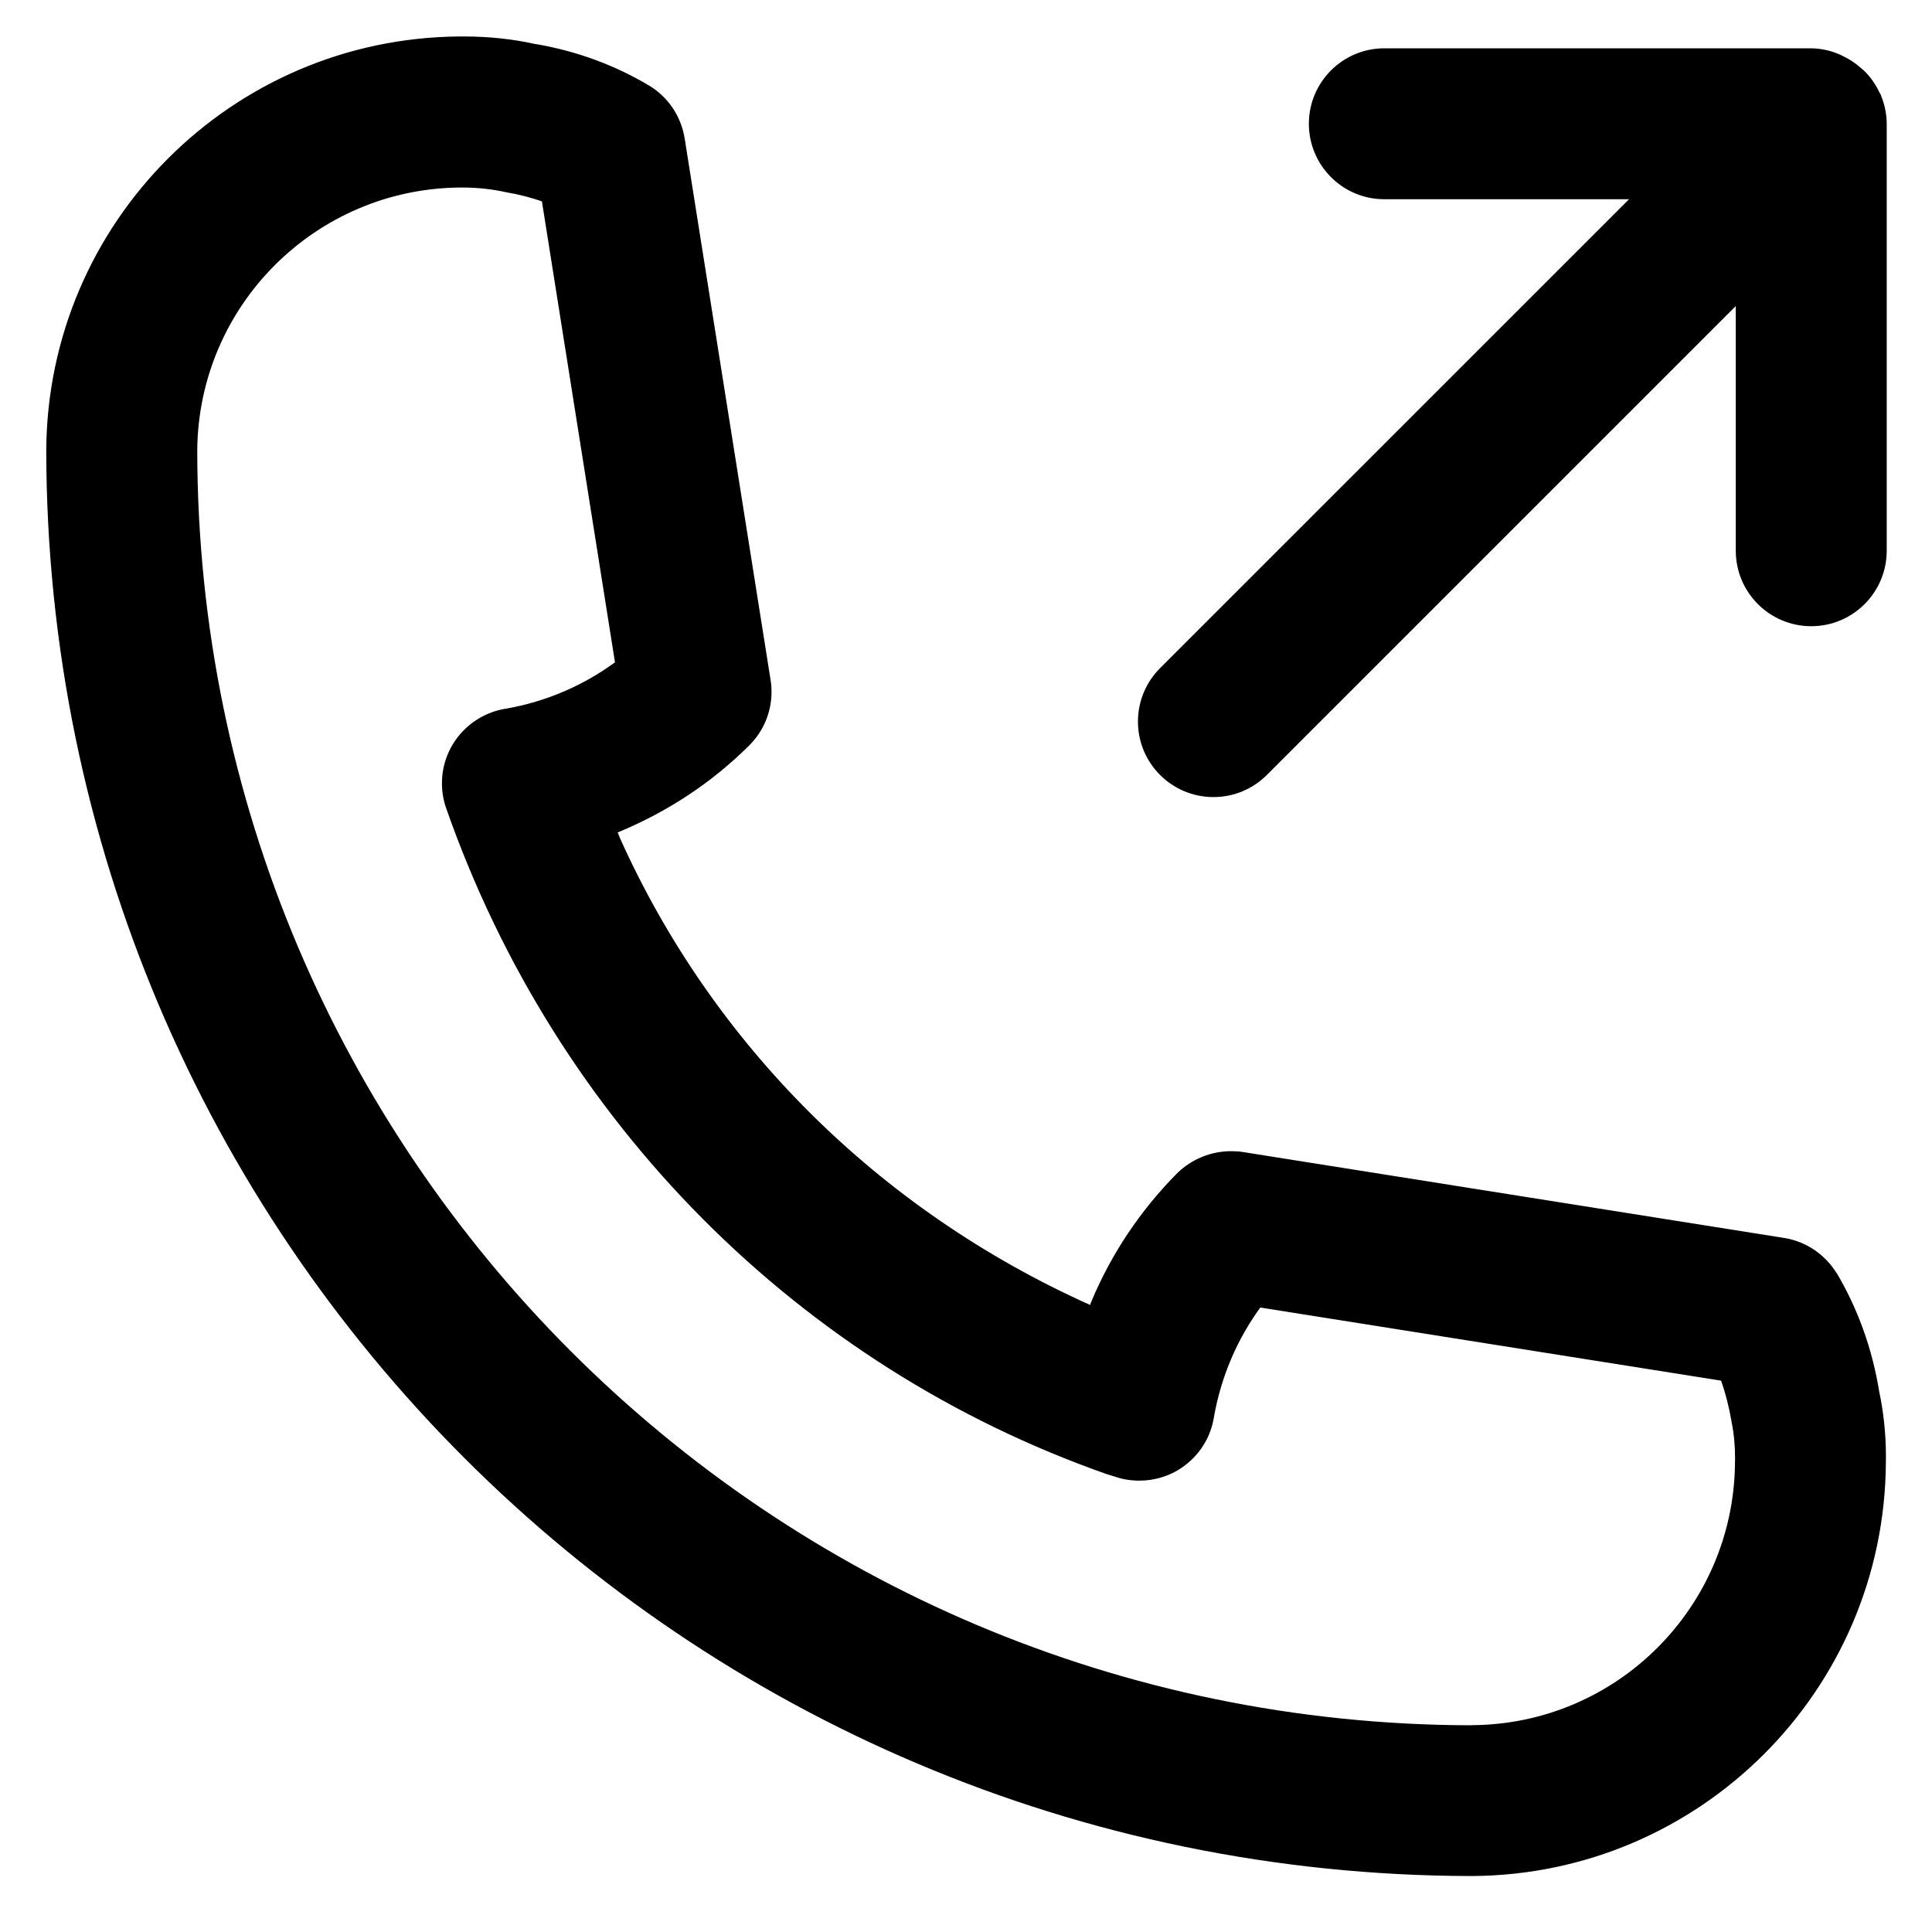
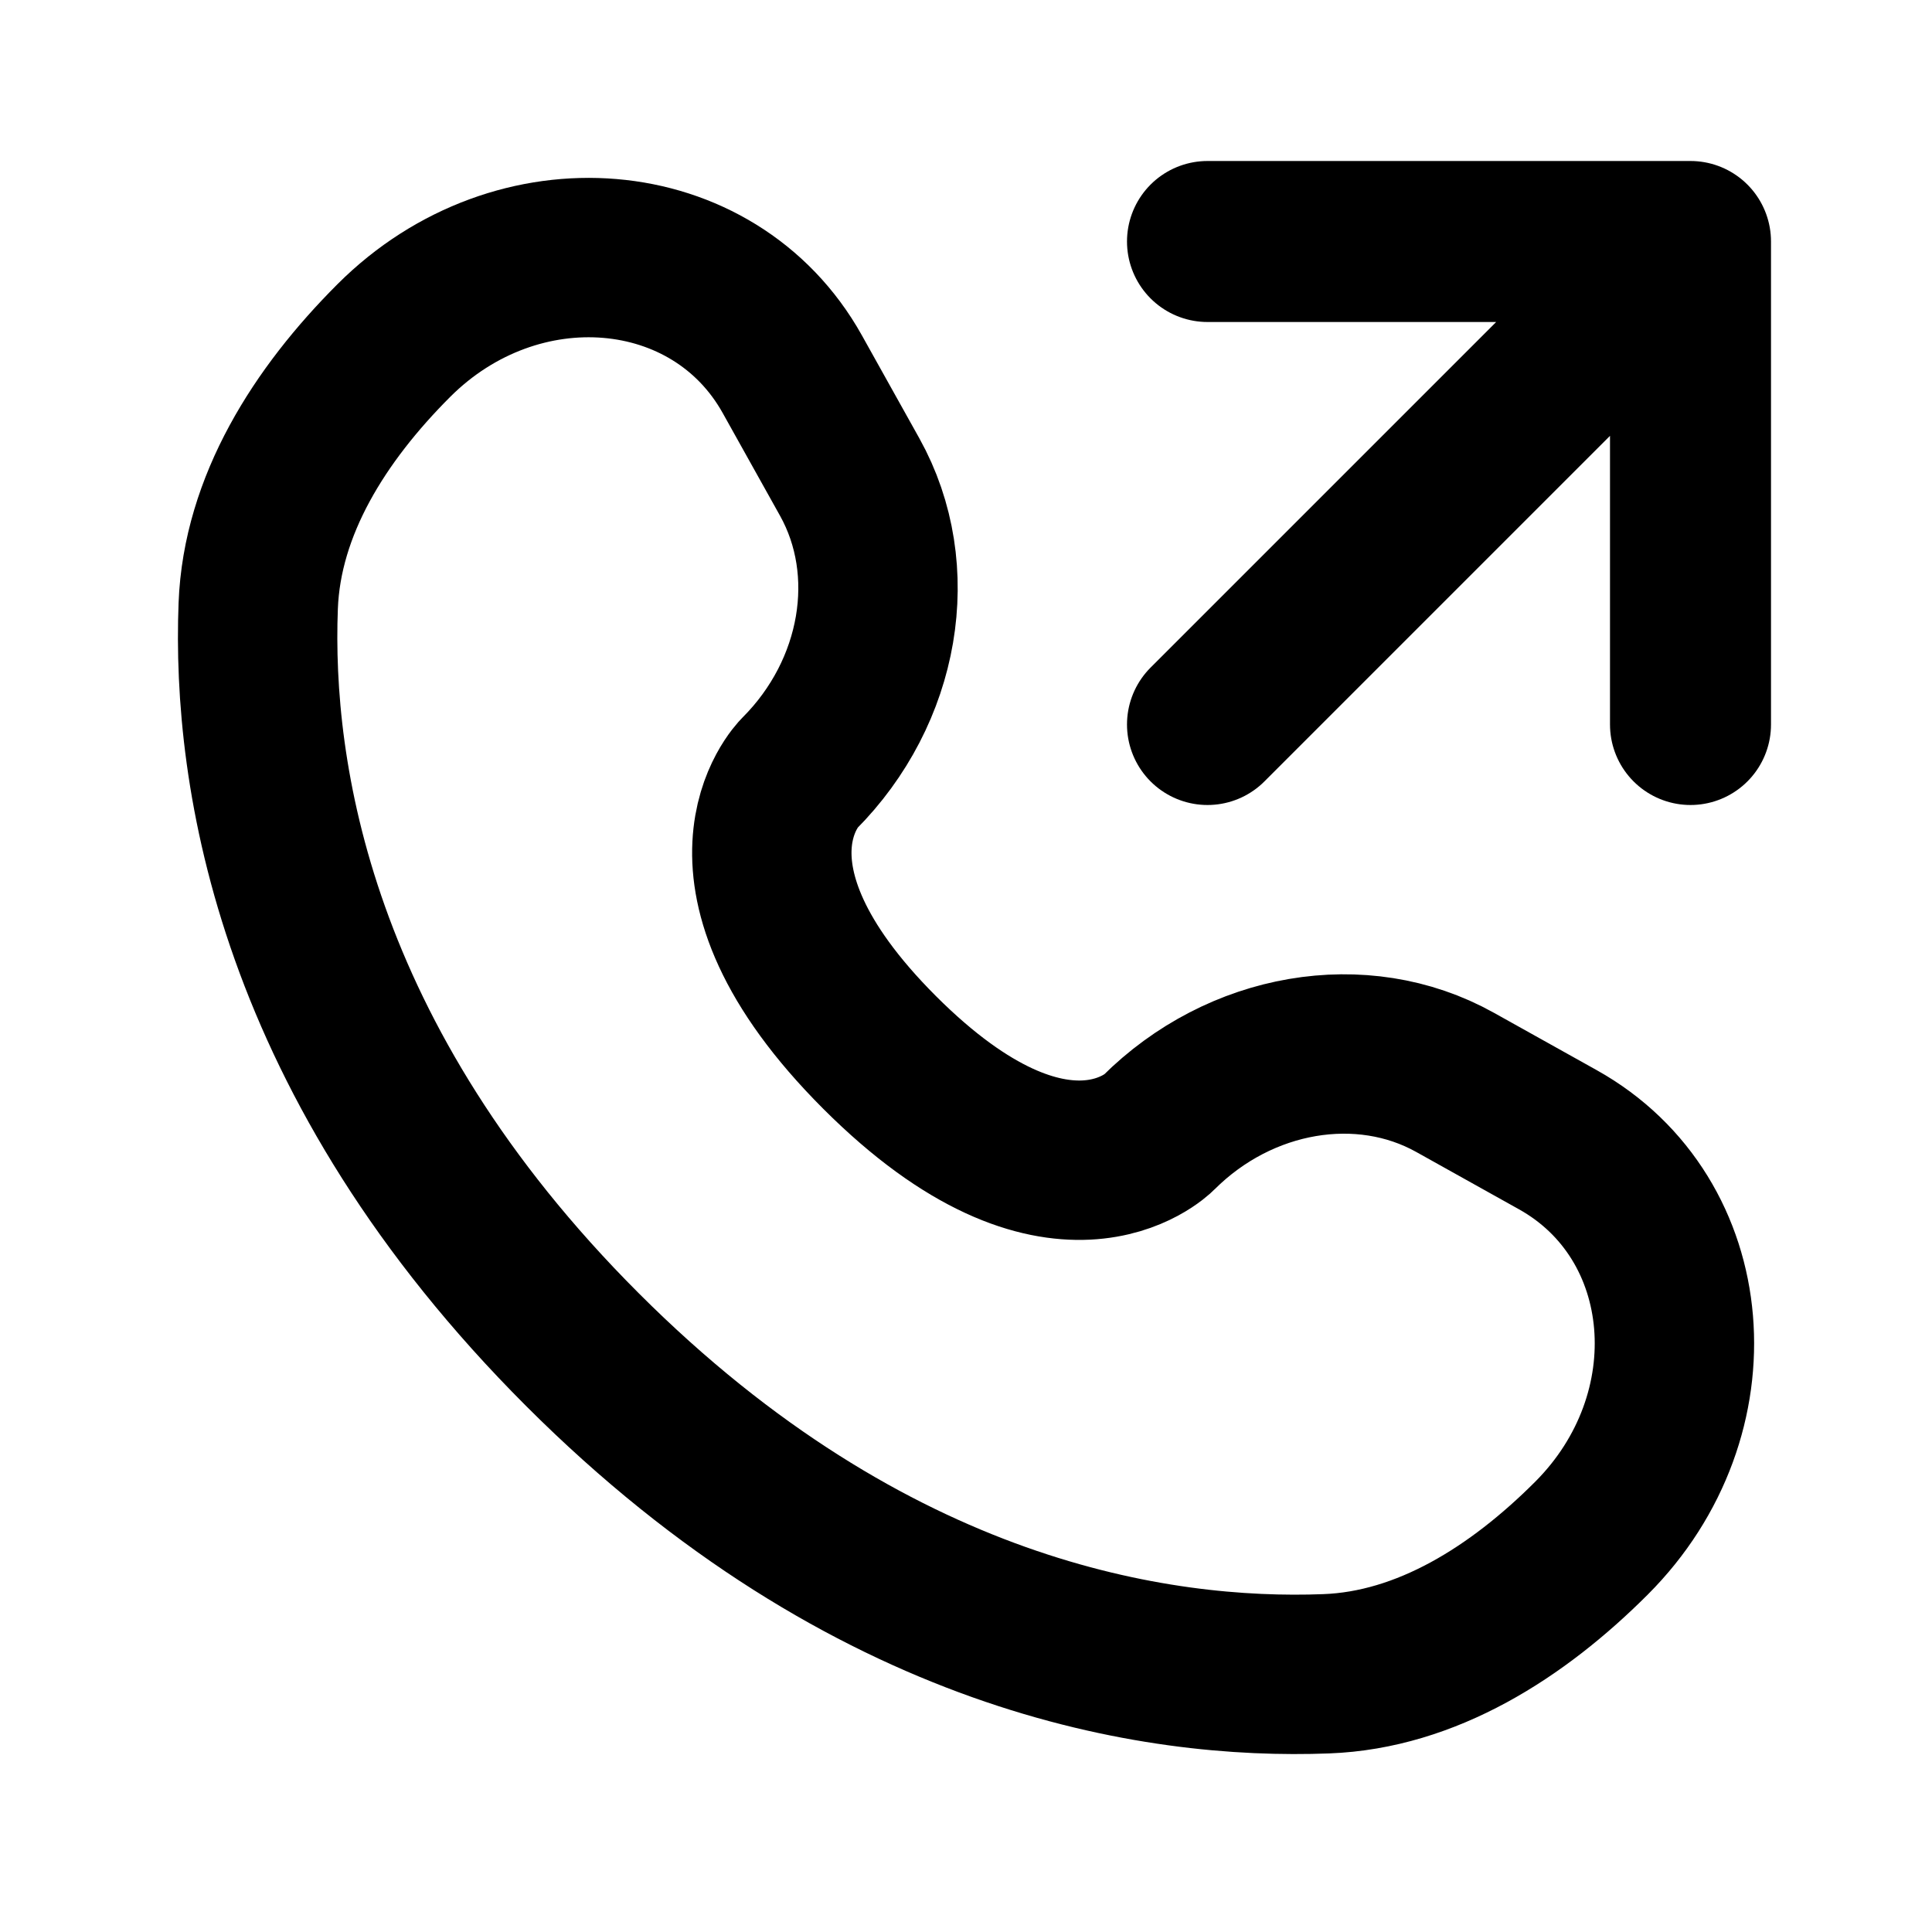
- <svg xmlns="http://www.w3.org/2000/svg" fill="currentColor" width="24" height="24" viewBox="0 0 32 32" version="1.1">
-   <path d="M30.424 21.094c-0.189-0.31-0.502-0.529-0.868-0.589l-0.007-0.001-8.969-1.424c-0.056-0.009-0.12-0.013-0.185-0.013-0.348 0-0.664 0.138-0.895 0.363l0-0c-0.605 0.609-1.094 1.334-1.429 2.14l-0.016 0.044c-3.506-1.573-6.252-4.319-7.785-7.729l-0.039-0.097c0.849-0.351 1.574-0.839 2.182-1.445l-0 0c0.226-0.226 0.366-0.539 0.366-0.885 0-0.069-0.006-0.137-0.017-0.204l0.001 0.007-1.423-8.97c-0.061-0.374-0.281-0.688-0.587-0.873l-0.006-0.003c-0.546-0.327-1.185-0.568-1.866-0.684l-0.033-0.005c-0.349-0.078-0.75-0.122-1.161-0.122-0.024 0-0.047 0-0.071 0l0.004-0h-0.010c-3.772 0.028-6.821 3.081-6.844 6.851v0.002c0.015 13.037 10.579 23.601 23.615 23.616h0.001c3.776-0.022 6.831-3.076 6.854-6.849v-0.002c0.001-0.029 0.001-0.063 0.001-0.098 0-0.373-0.039-0.737-0.114-1.088l0.006 0.034c-0.118-0.743-0.365-1.409-0.719-2.004l0.014 0.026zM24.383 28.576c-11.657-0.014-21.103-9.459-21.116-21.115v-0.001c0.019-2.399 1.961-4.338 4.359-4.354h0.001c0.010-0 0.023-0 0.035-0 0.249 0 0.492 0.027 0.726 0.079l-0.022-0.004c0.233 0.039 0.438 0.093 0.635 0.163l-0.025-0.008 1.21 7.634c-0.516 0.379-1.135 0.651-1.807 0.768l-0.026 0.004c-0.591 0.107-1.033 0.618-1.033 1.232 0 0.146 0.025 0.286 0.071 0.416l-0.003-0.009c1.824 5.217 5.859 9.252 10.951 11.038l0.125 0.038c0.121 0.043 0.261 0.067 0.407 0.067 0.234 0 0.452-0.063 0.64-0.174l-0.006 0.003c0.311-0.184 0.532-0.492 0.597-0.854l0.001-0.008c0.121-0.698 0.393-1.317 0.78-1.846l-0.009 0.012 7.633 1.211c0.068 0.193 0.129 0.425 0.17 0.663l0.004 0.026c0.037 0.177 0.057 0.381 0.057 0.589 0 0.024-0 0.048-0.001 0.073l0-0.004c-0.013 2.4-1.954 4.343-4.352 4.359h-0.002zM31.155 1.582l-0.001-0.010-0.002-0.003c-0.005-0.013-0.015-0.022-0.021-0.035-0.059-0.126-0.133-0.234-0.222-0.329l0.001 0.001c-0.029-0.030-0.060-0.058-0.093-0.084l-0.002-0.002c-0.076-0.067-0.162-0.126-0.254-0.173l-0.007-0.003c-0.031-0.018-0.070-0.036-0.11-0.053l-0.008-0.003c-0.129-0.053-0.279-0.085-0.436-0.088l-0.001-0h-7.070c-0.69 0-1.25 0.56-1.25 1.25s0.56 1.25 1.25 1.25v0h4.053l-7.768 7.767c-0.226 0.226-0.366 0.539-0.366 0.884 0 0.691 0.56 1.251 1.251 1.251 0.346 0 0.658-0.14 0.885-0.367v0l7.766-7.766v4.053c0 0.69 0.56 1.25 1.25 1.25s1.25-0.56 1.25-1.25v0-7.071c-0.001-0.169-0.036-0.33-0.098-0.476l0.003 0.008z" />
+ <svg xmlns="http://www.w3.org/2000/svg" width="24" height="24" viewBox="0 0 24 24" fill="none">
+   <g transform="matrix(1.1 0 0 1.1 -1.2 -1.2)">
+     <path d="M10.038 5.316L10.687 6.479C11.272 7.529 11.037 8.905 10.115 9.828C10.115 9.828 10.115 9.828 10.115 9.828C10.115 9.828 8.996 10.947 11.024 12.976C13.053 15.004 14.171 13.886 14.172 13.885C14.172 13.885 14.172 13.885 14.172 13.885C15.095 12.963 16.471 12.728 17.521 13.313L18.684 13.962C20.269 14.847 20.456 17.069 19.063 18.462C18.226 19.299 17.2 19.951 16.067 19.993C14.159 20.066 10.918 19.583 7.668 16.332C4.417 13.082 3.934 9.841 4.007 7.933C4.05 6.8 4.701 5.774 5.538 4.937C6.931 3.544 9.153 3.731 10.038 5.316Z" stroke="currentColor" stroke-width="1.8" stroke-linecap="round" stroke-linejoin="round" />
+   </g>
+   <path d="M15 9L21 3M15 3H21V9" stroke="currentColor" stroke-width="2" stroke-linecap="round" stroke-linejoin="round" />
</svg>
